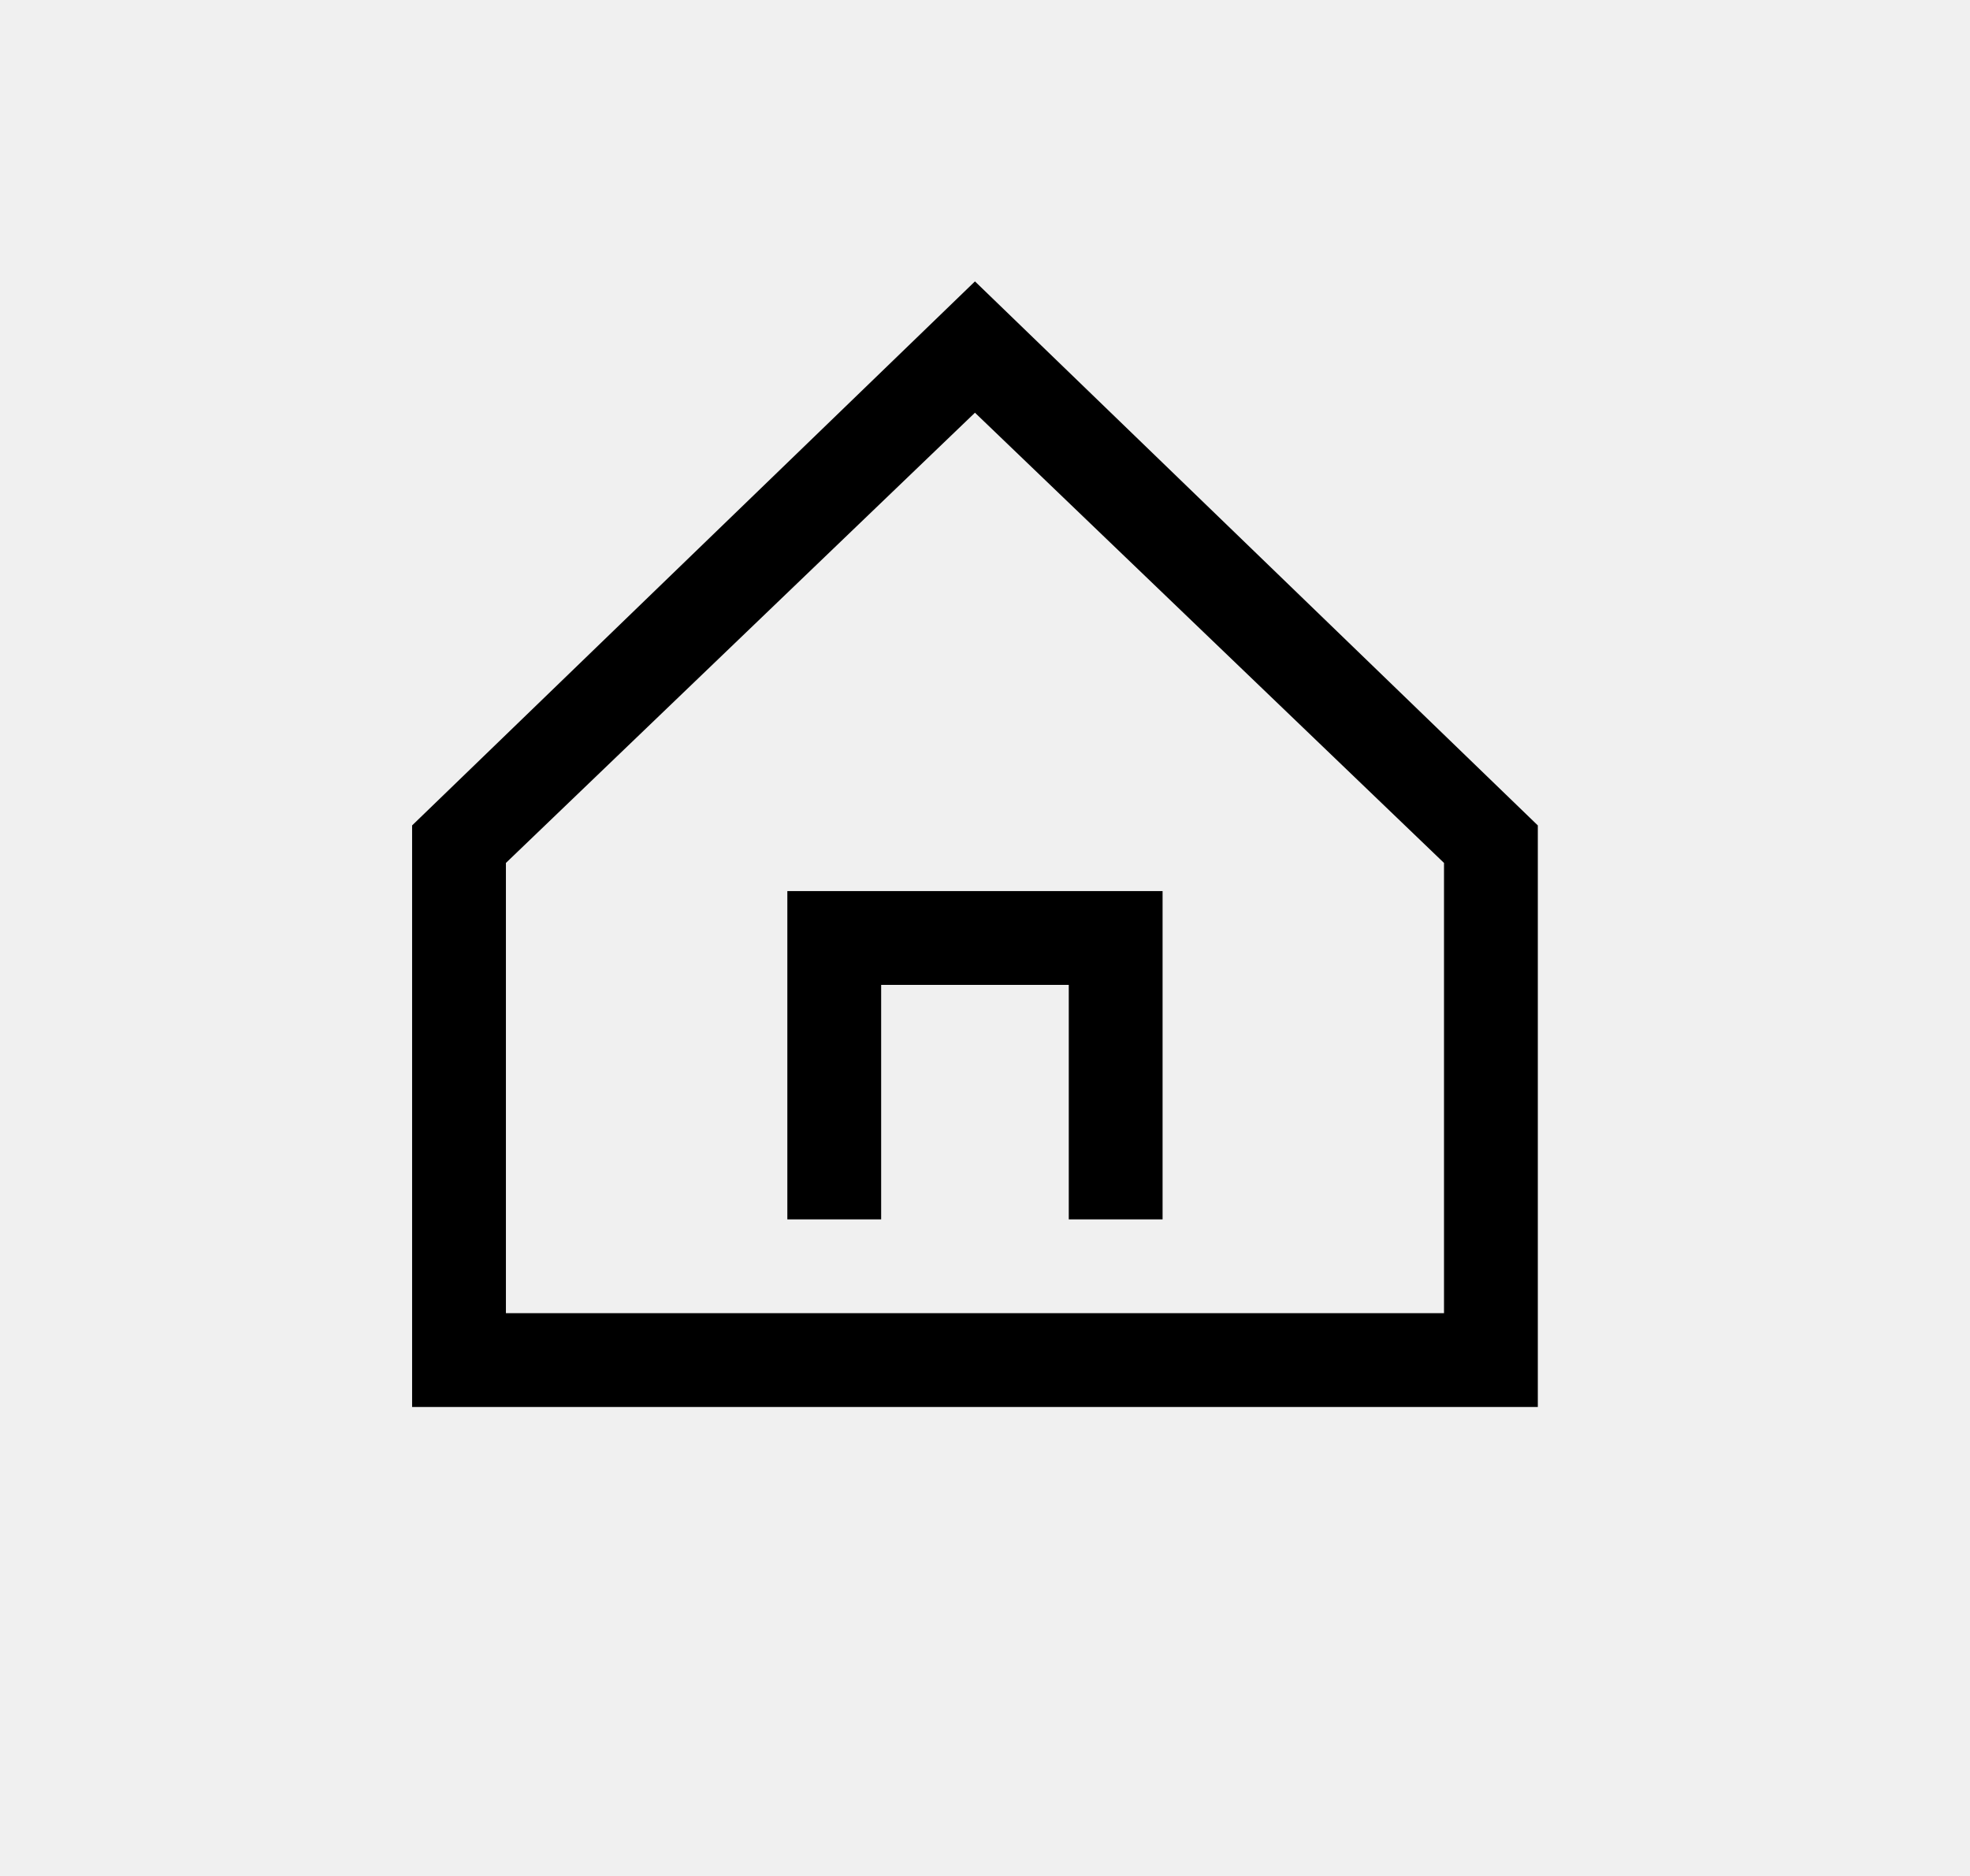
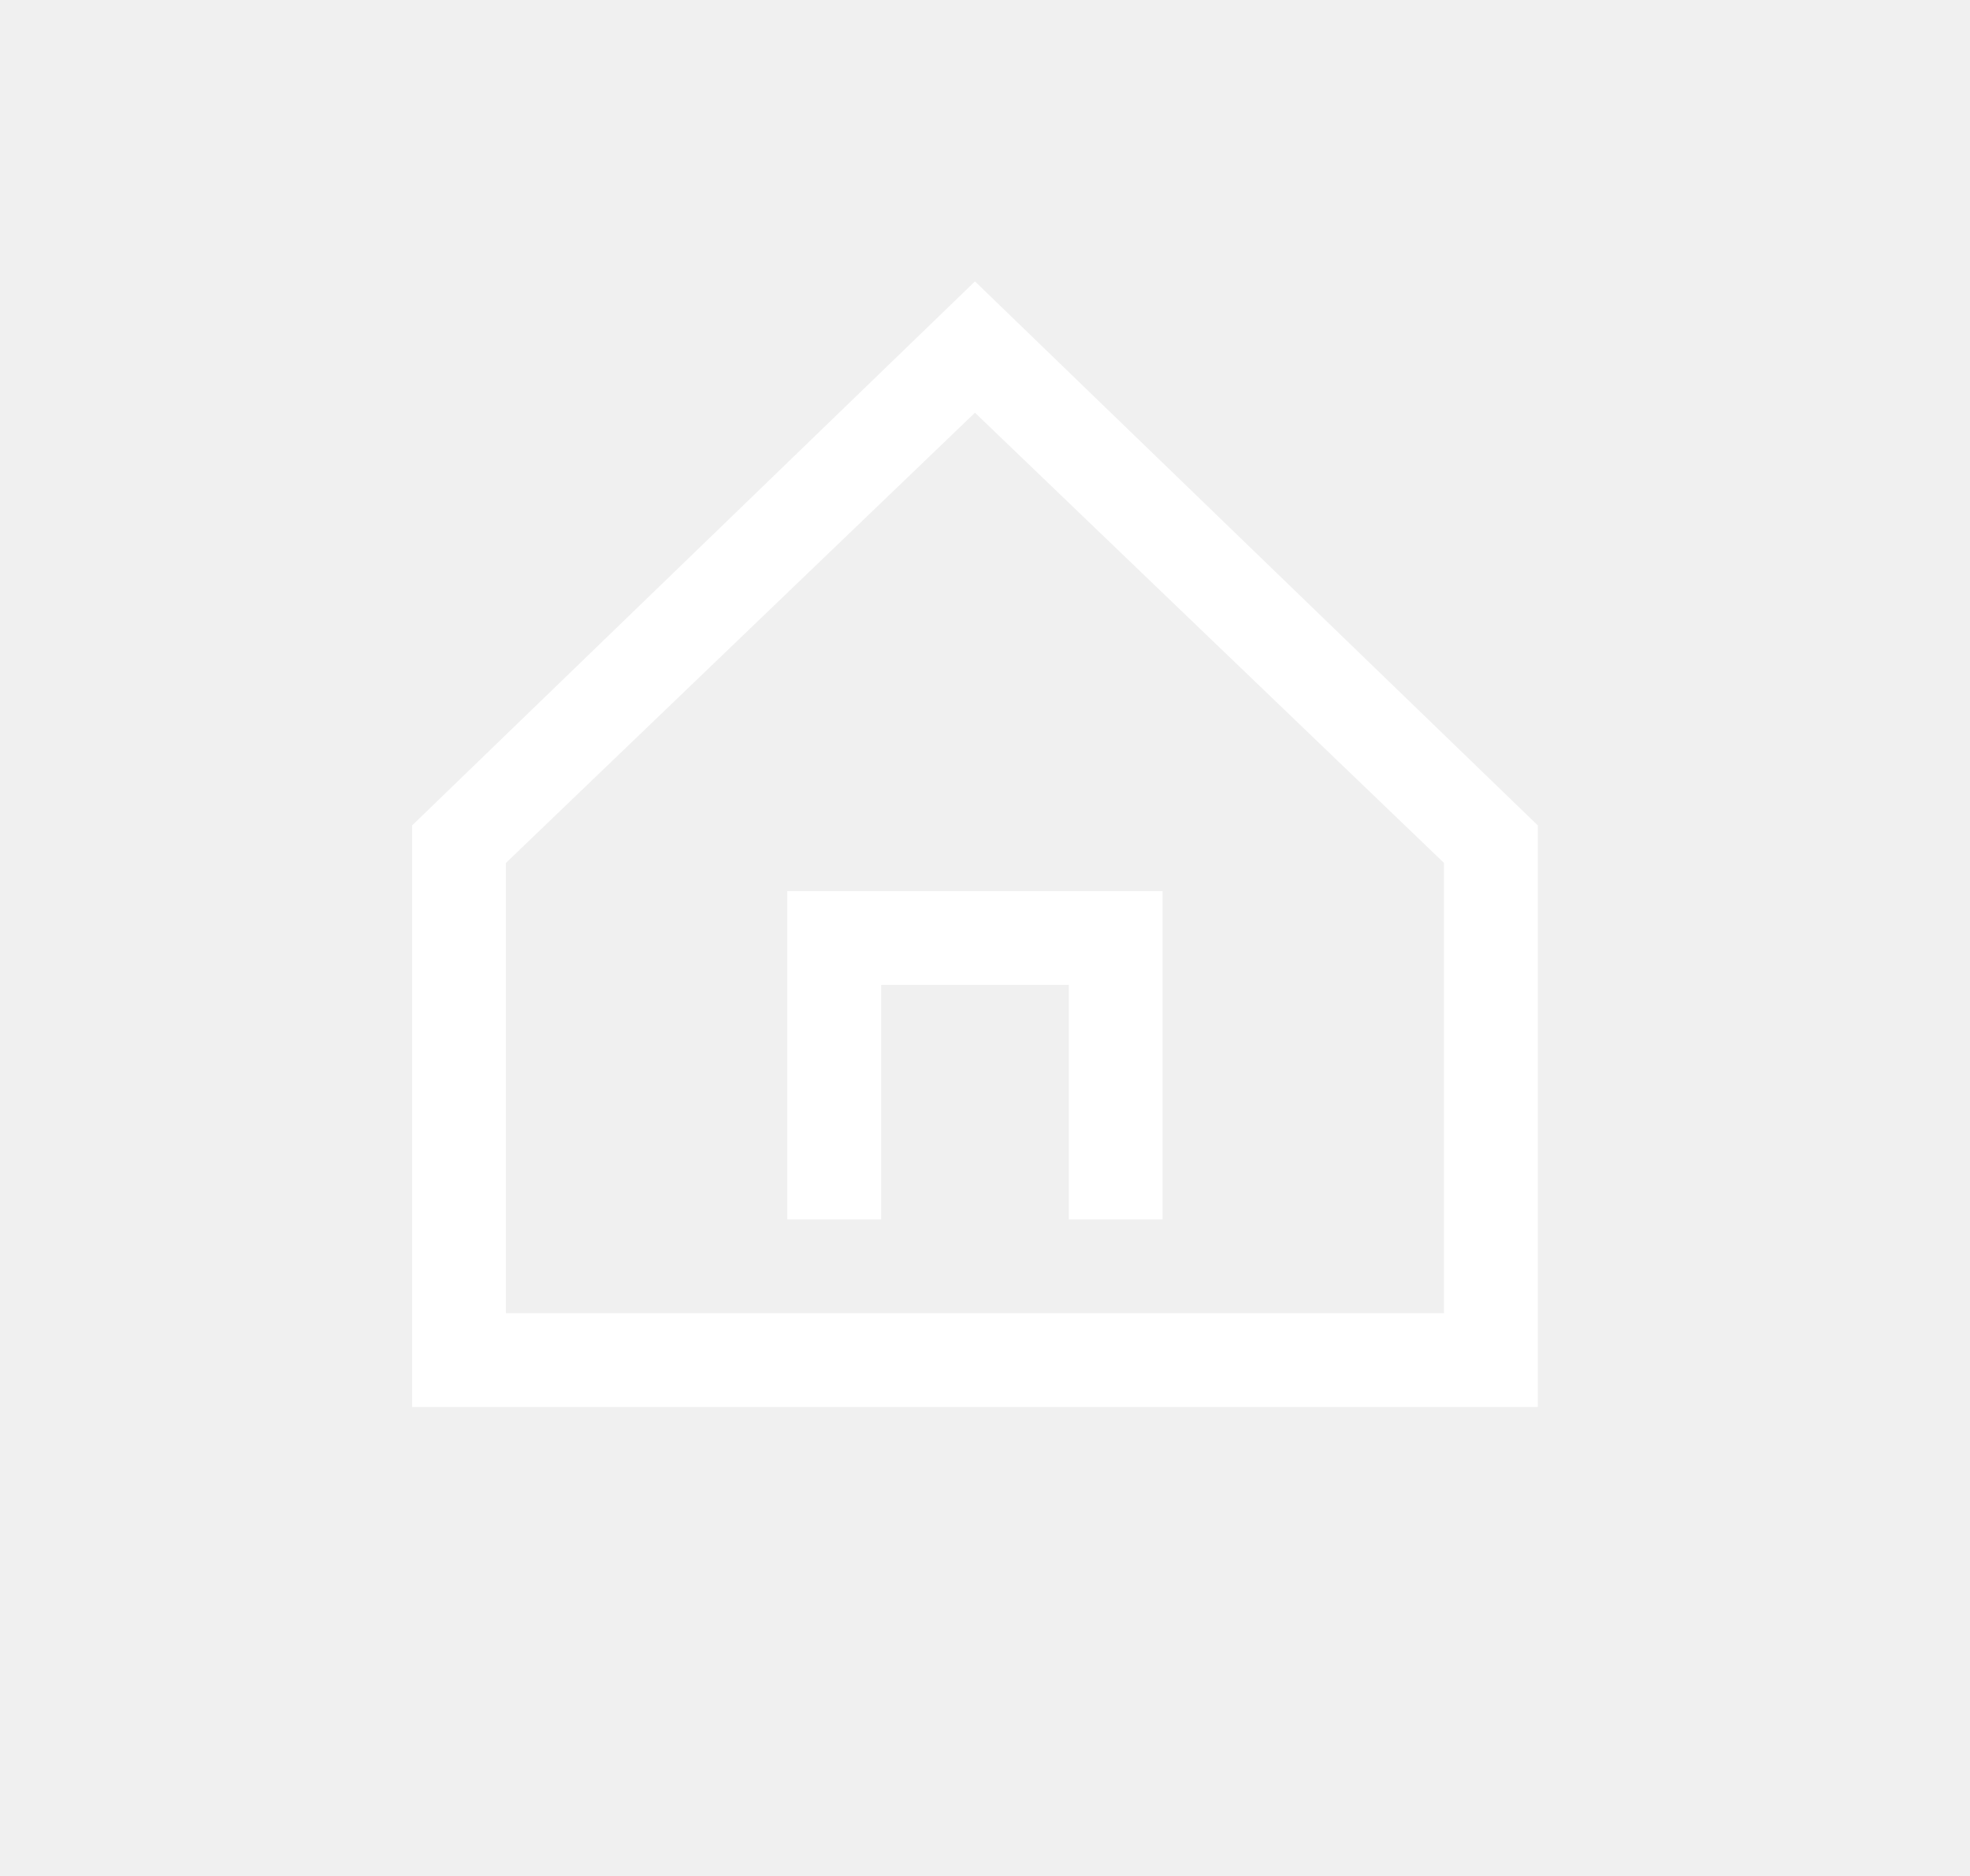
<svg xmlns="http://www.w3.org/2000/svg" width="21" height="20" viewBox="0 0 21 20" fill="none">
-   <path d="M10.393 3L4.393 8.8V15H16.393V8.8L10.393 3ZM15.393 14H5.393V9.2L10.393 4.4L15.393 9.2V14Z" fill="black" />
-   <path d="M8.393 13H9.393V10.5H11.393V13H12.393V9.5H8.393V13Z" fill="black" />
+   <path d="M10.393 3L4.393 8.8V15H16.393V8.8L10.393 3ZM15.393 14H5.393V9.2L10.393 4.4L15.393 9.2V14Z" fill="white" />
+   <path d="M8.393 13H9.393V10.5H11.393V13H12.393V9.5H8.393V13Z" fill="white" />
</svg>
